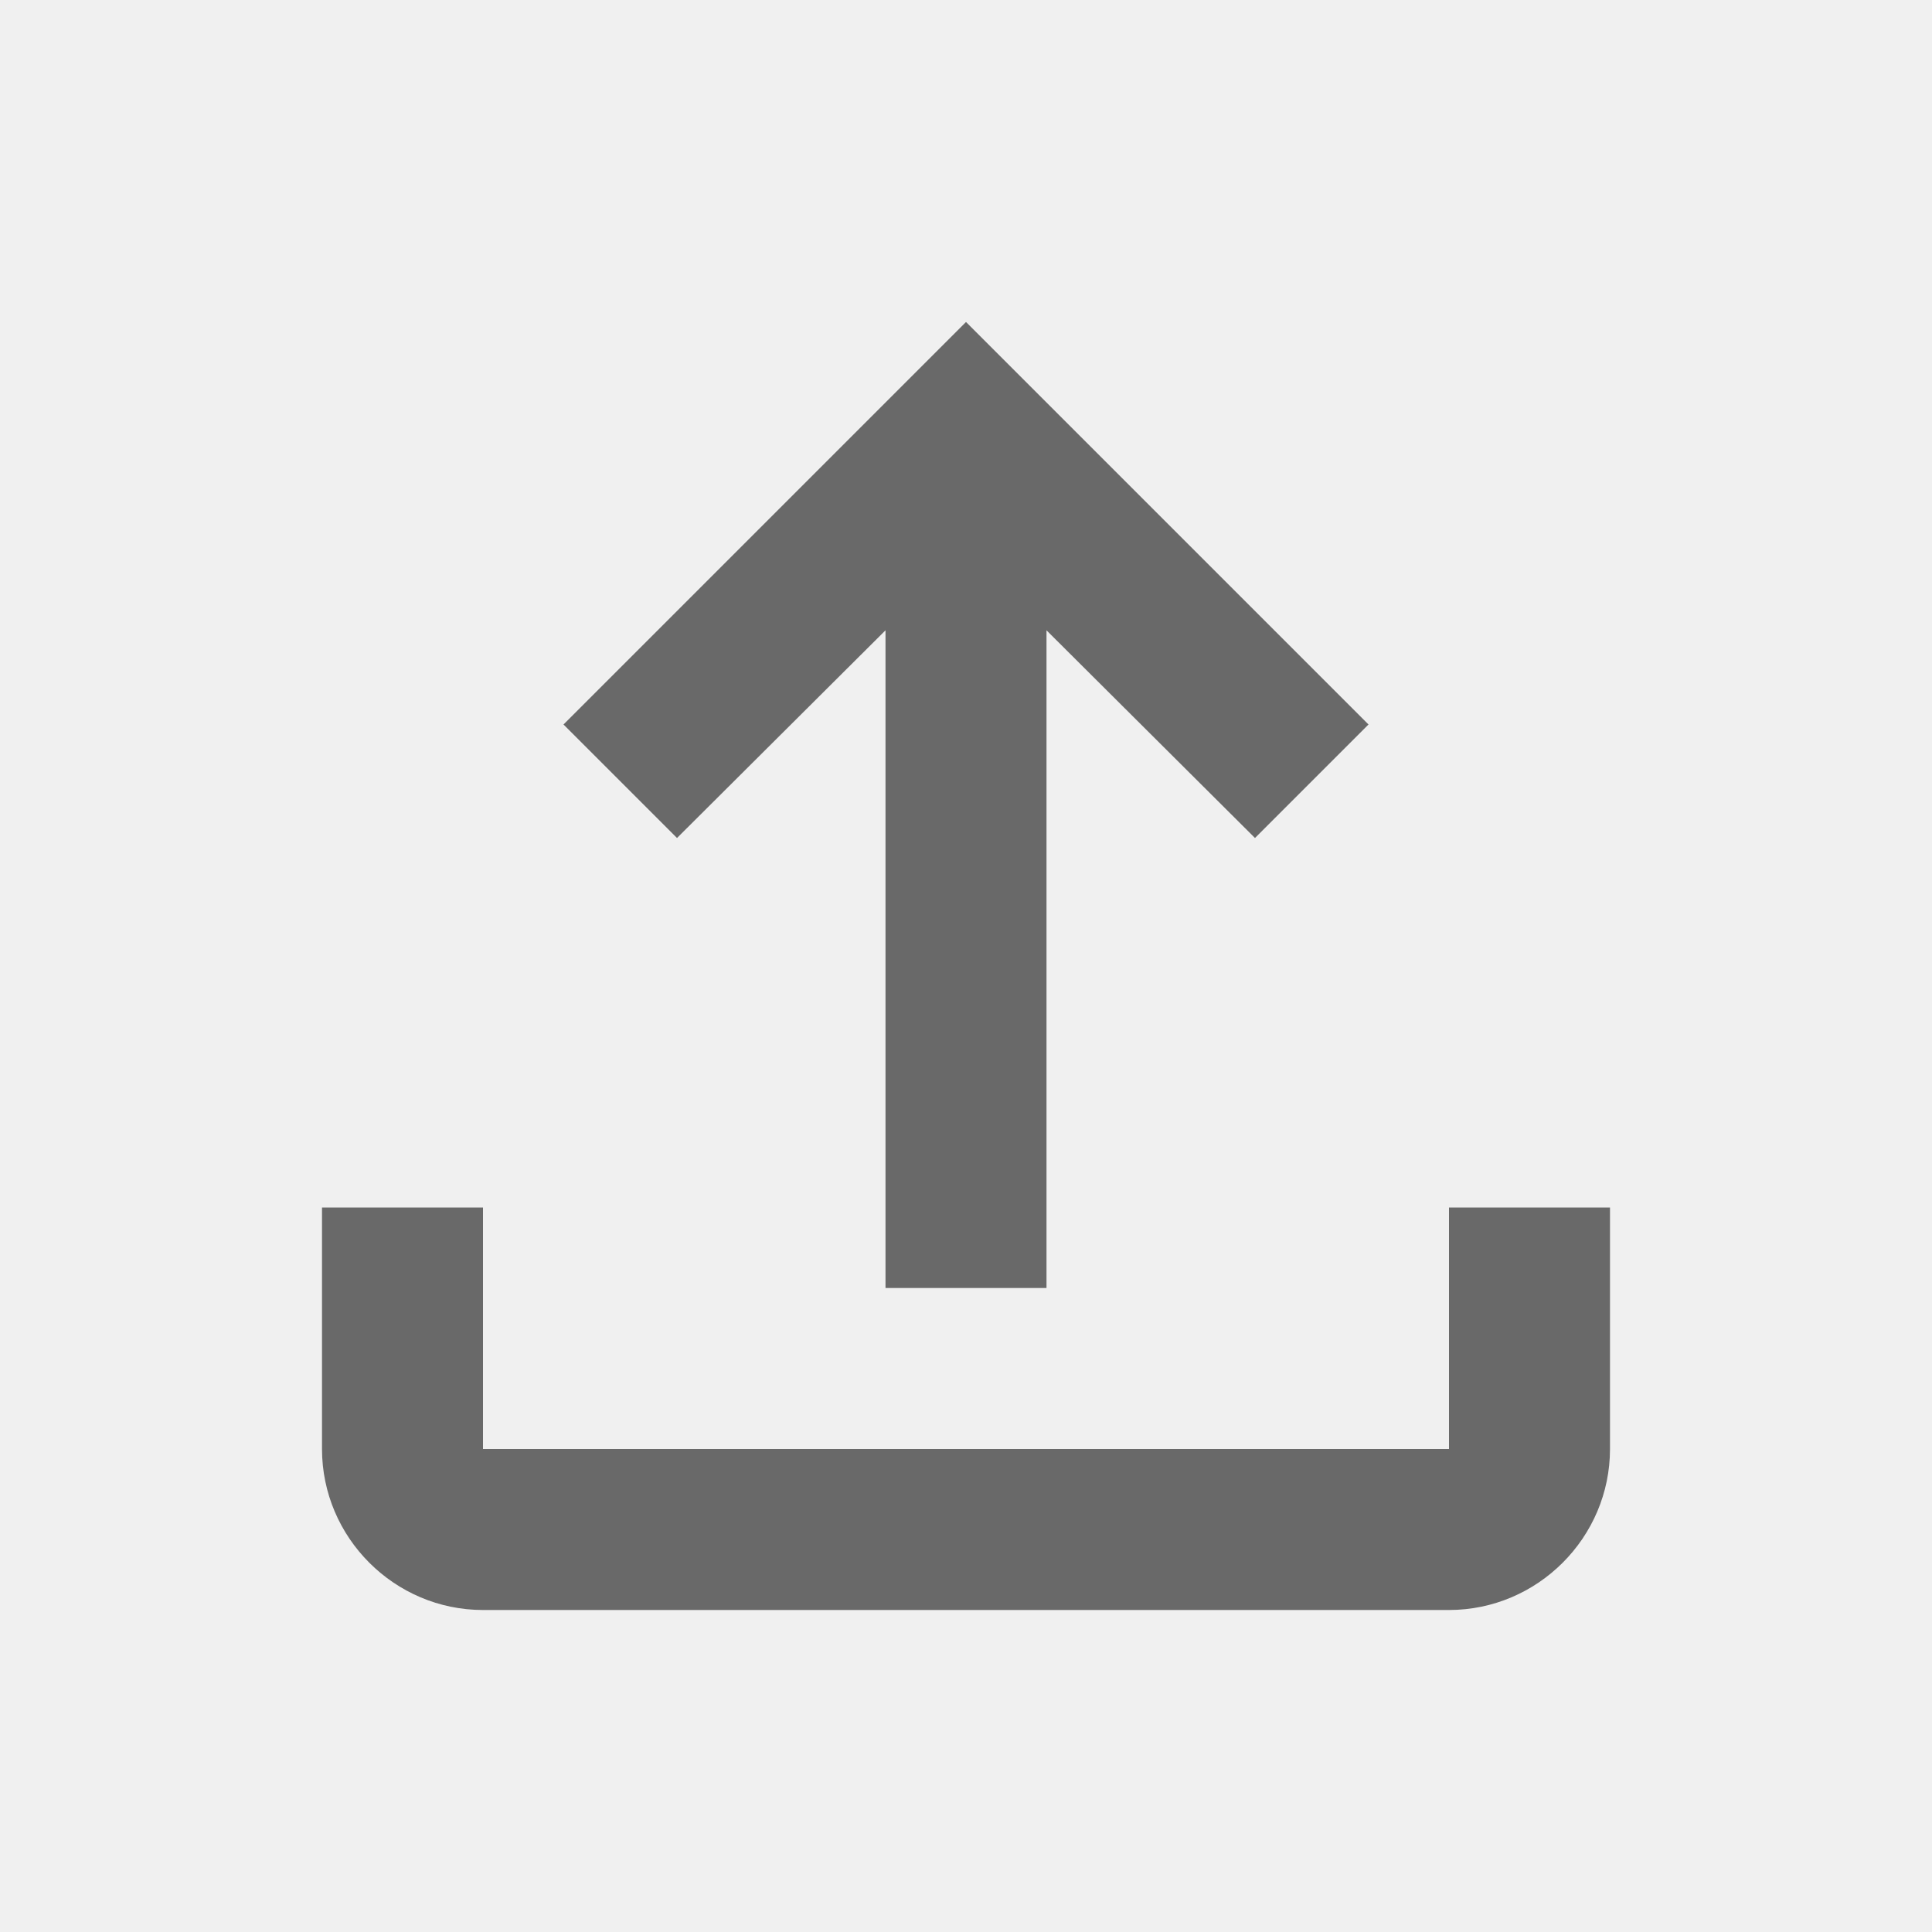
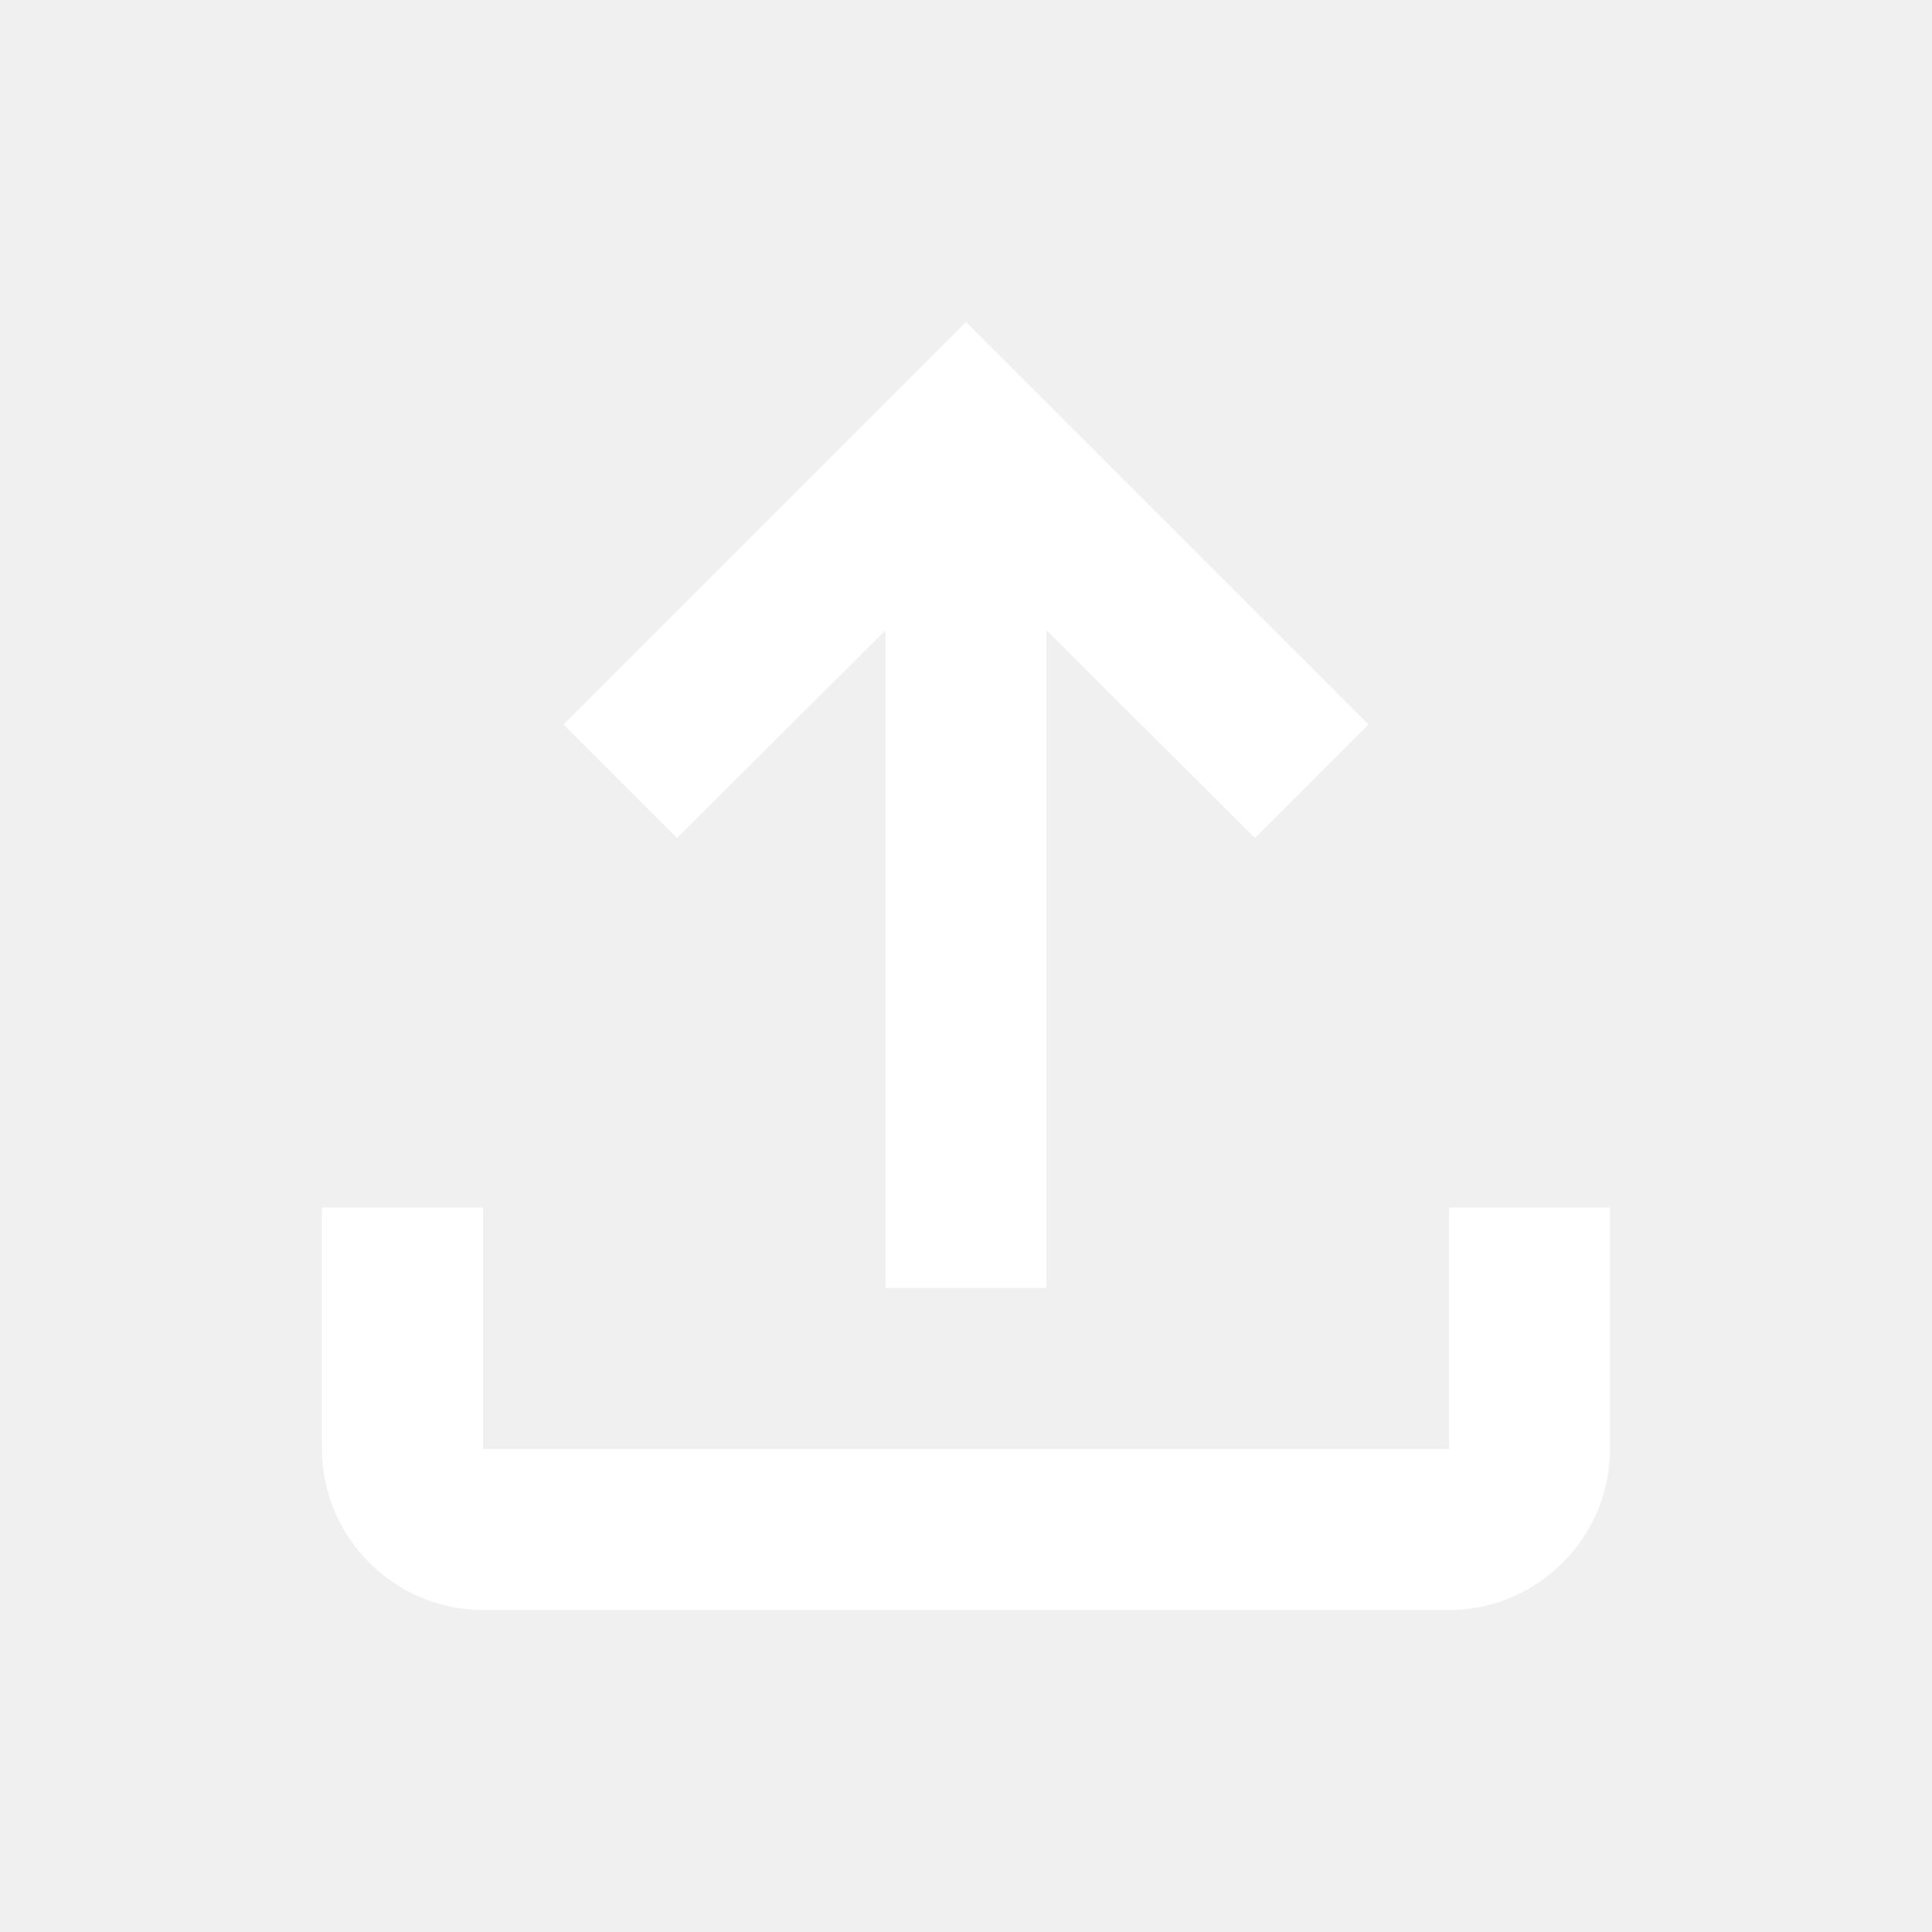
- <svg xmlns="http://www.w3.org/2000/svg" enable-background="new 0 0 24 24" height="24px" viewBox="0 0 24 24" width="24px" fill="dimgrey">
+ <svg xmlns="http://www.w3.org/2000/svg" enable-background="new 0 0 24 24" height="24px" viewBox="0 0 24 24" width="24px" fill="white">
  <g>
    <rect fill="none" height="24" width="24" />
  </g>
  <g>
    <path d="M18,15v3H6v-3H4v3c0,1.1,0.9,2,2,2h12c1.1,0,2-0.9,2-2v-3H18z M7,9l1.41,1.41L11,7.83V16h2V7.83l2.59,2.58L17,9l-5-5L7,9z" />
  </g>
</svg>
